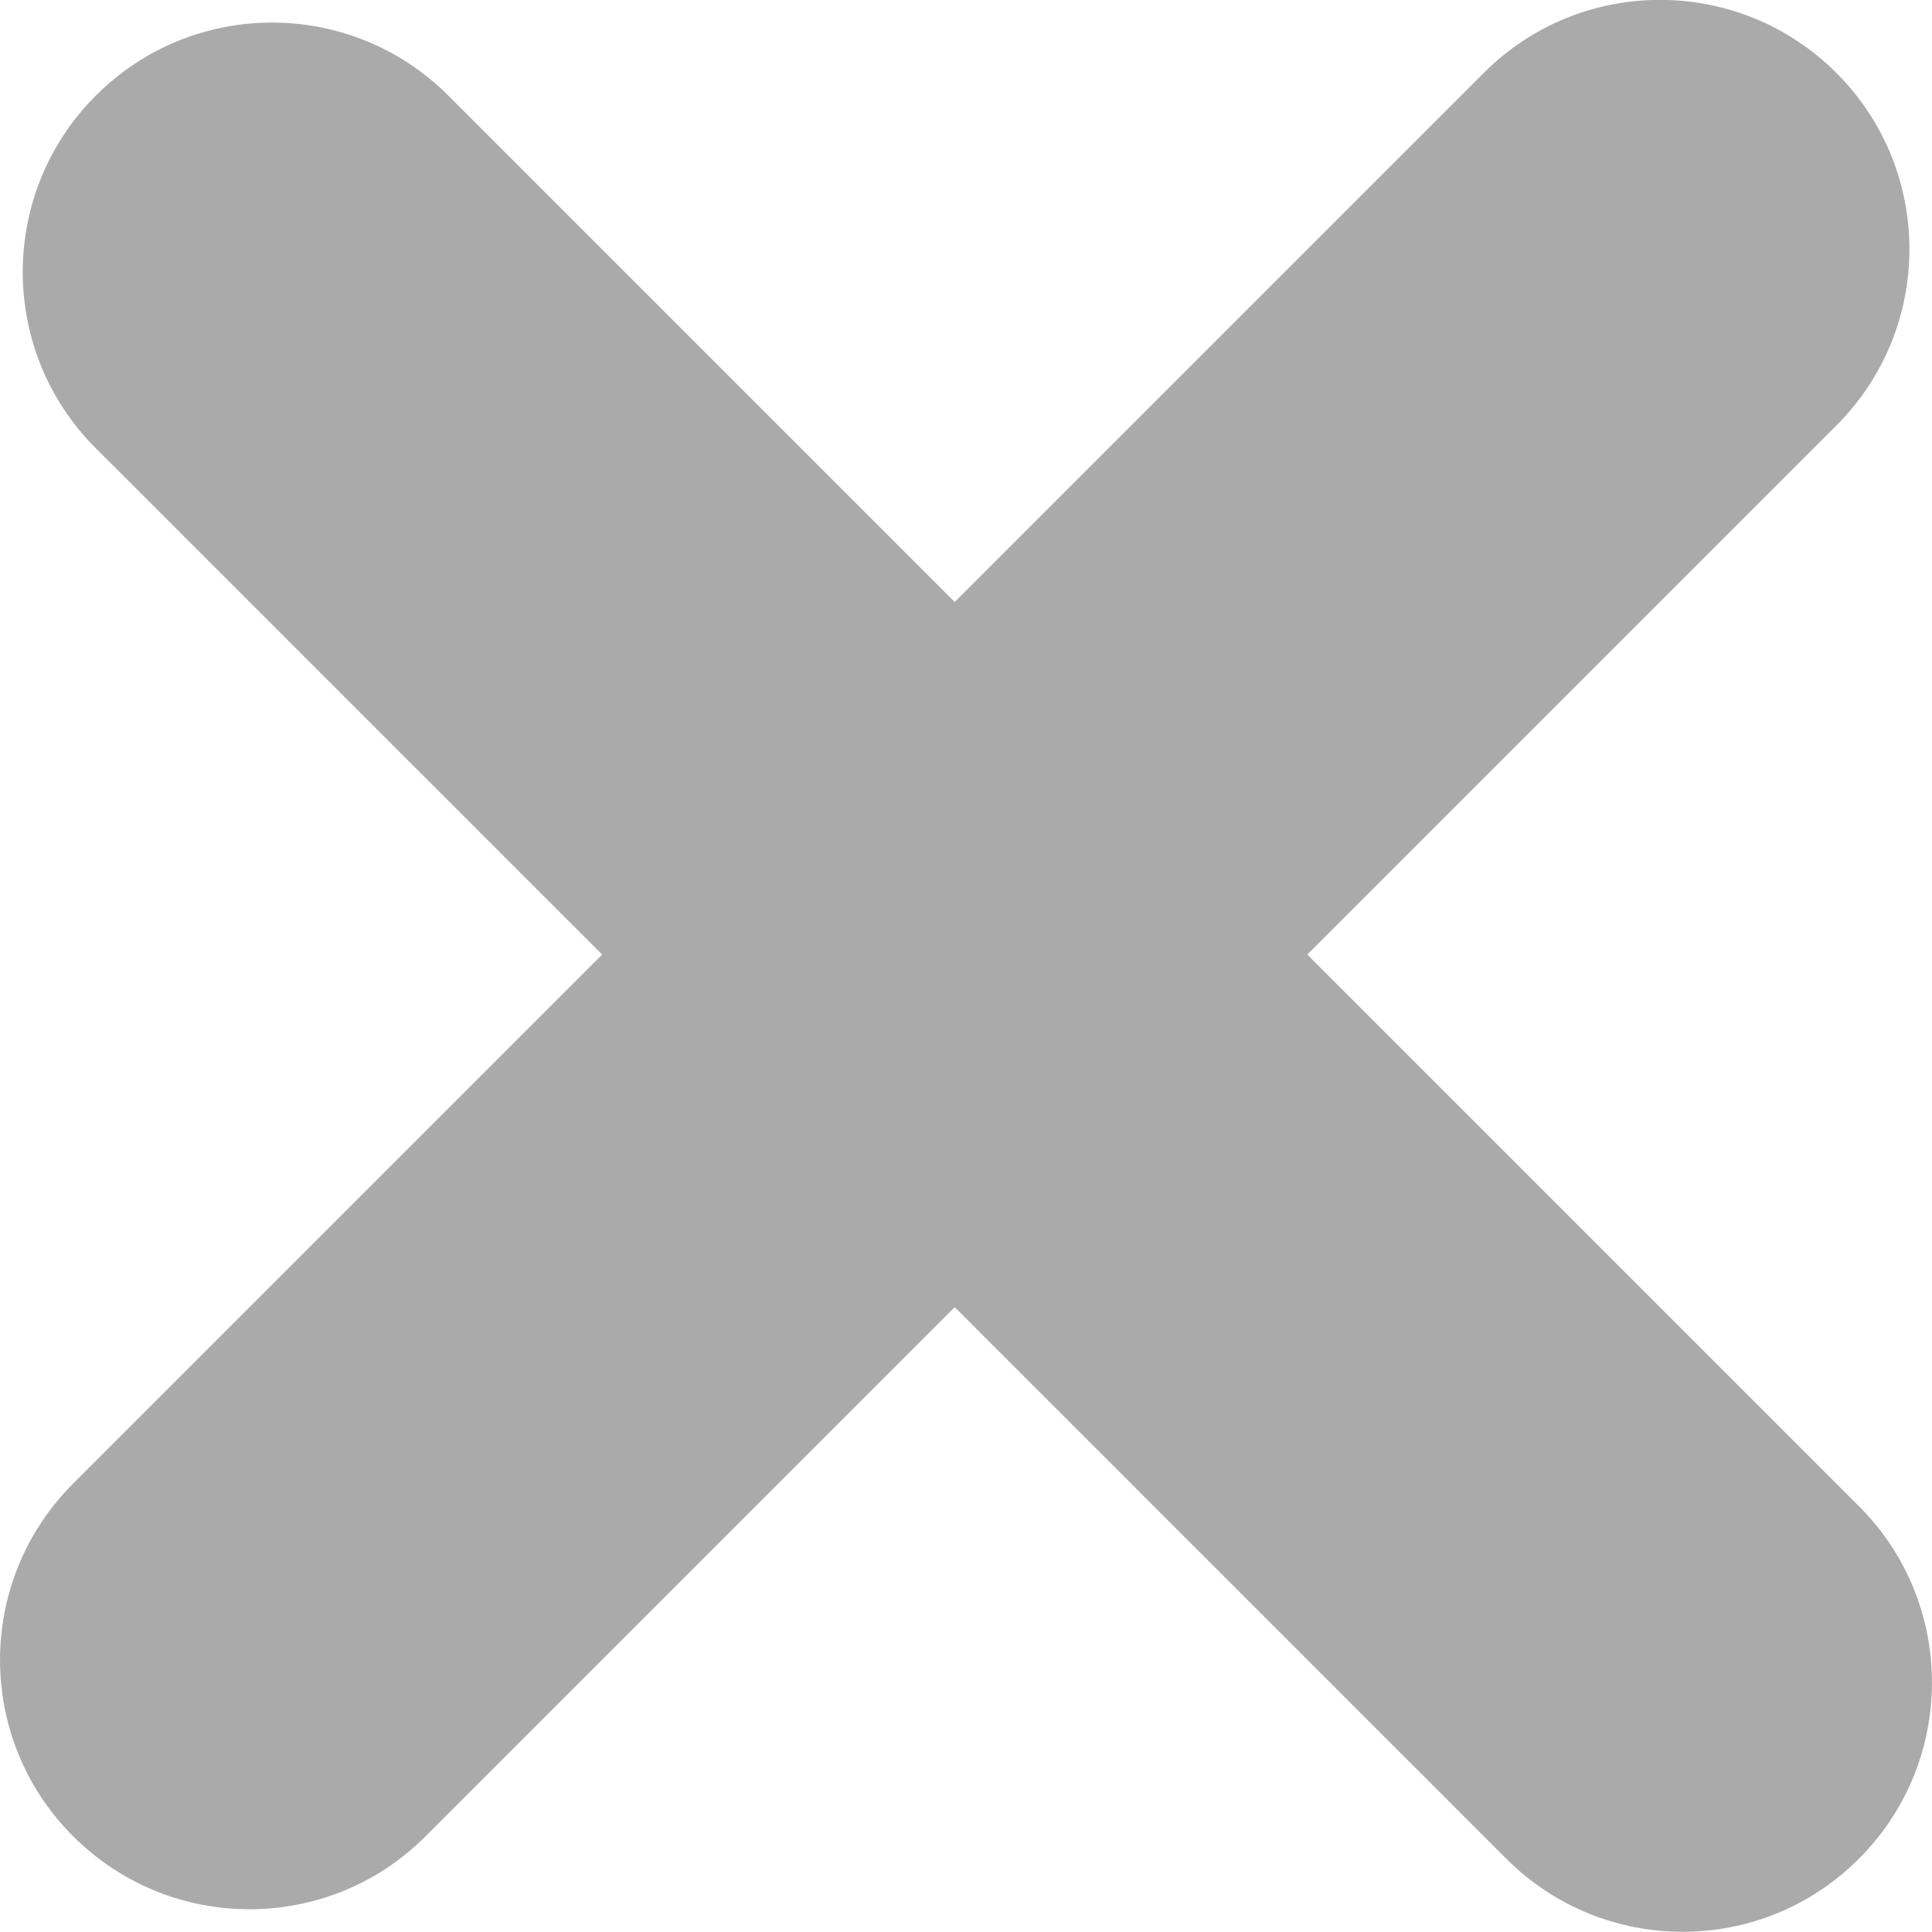
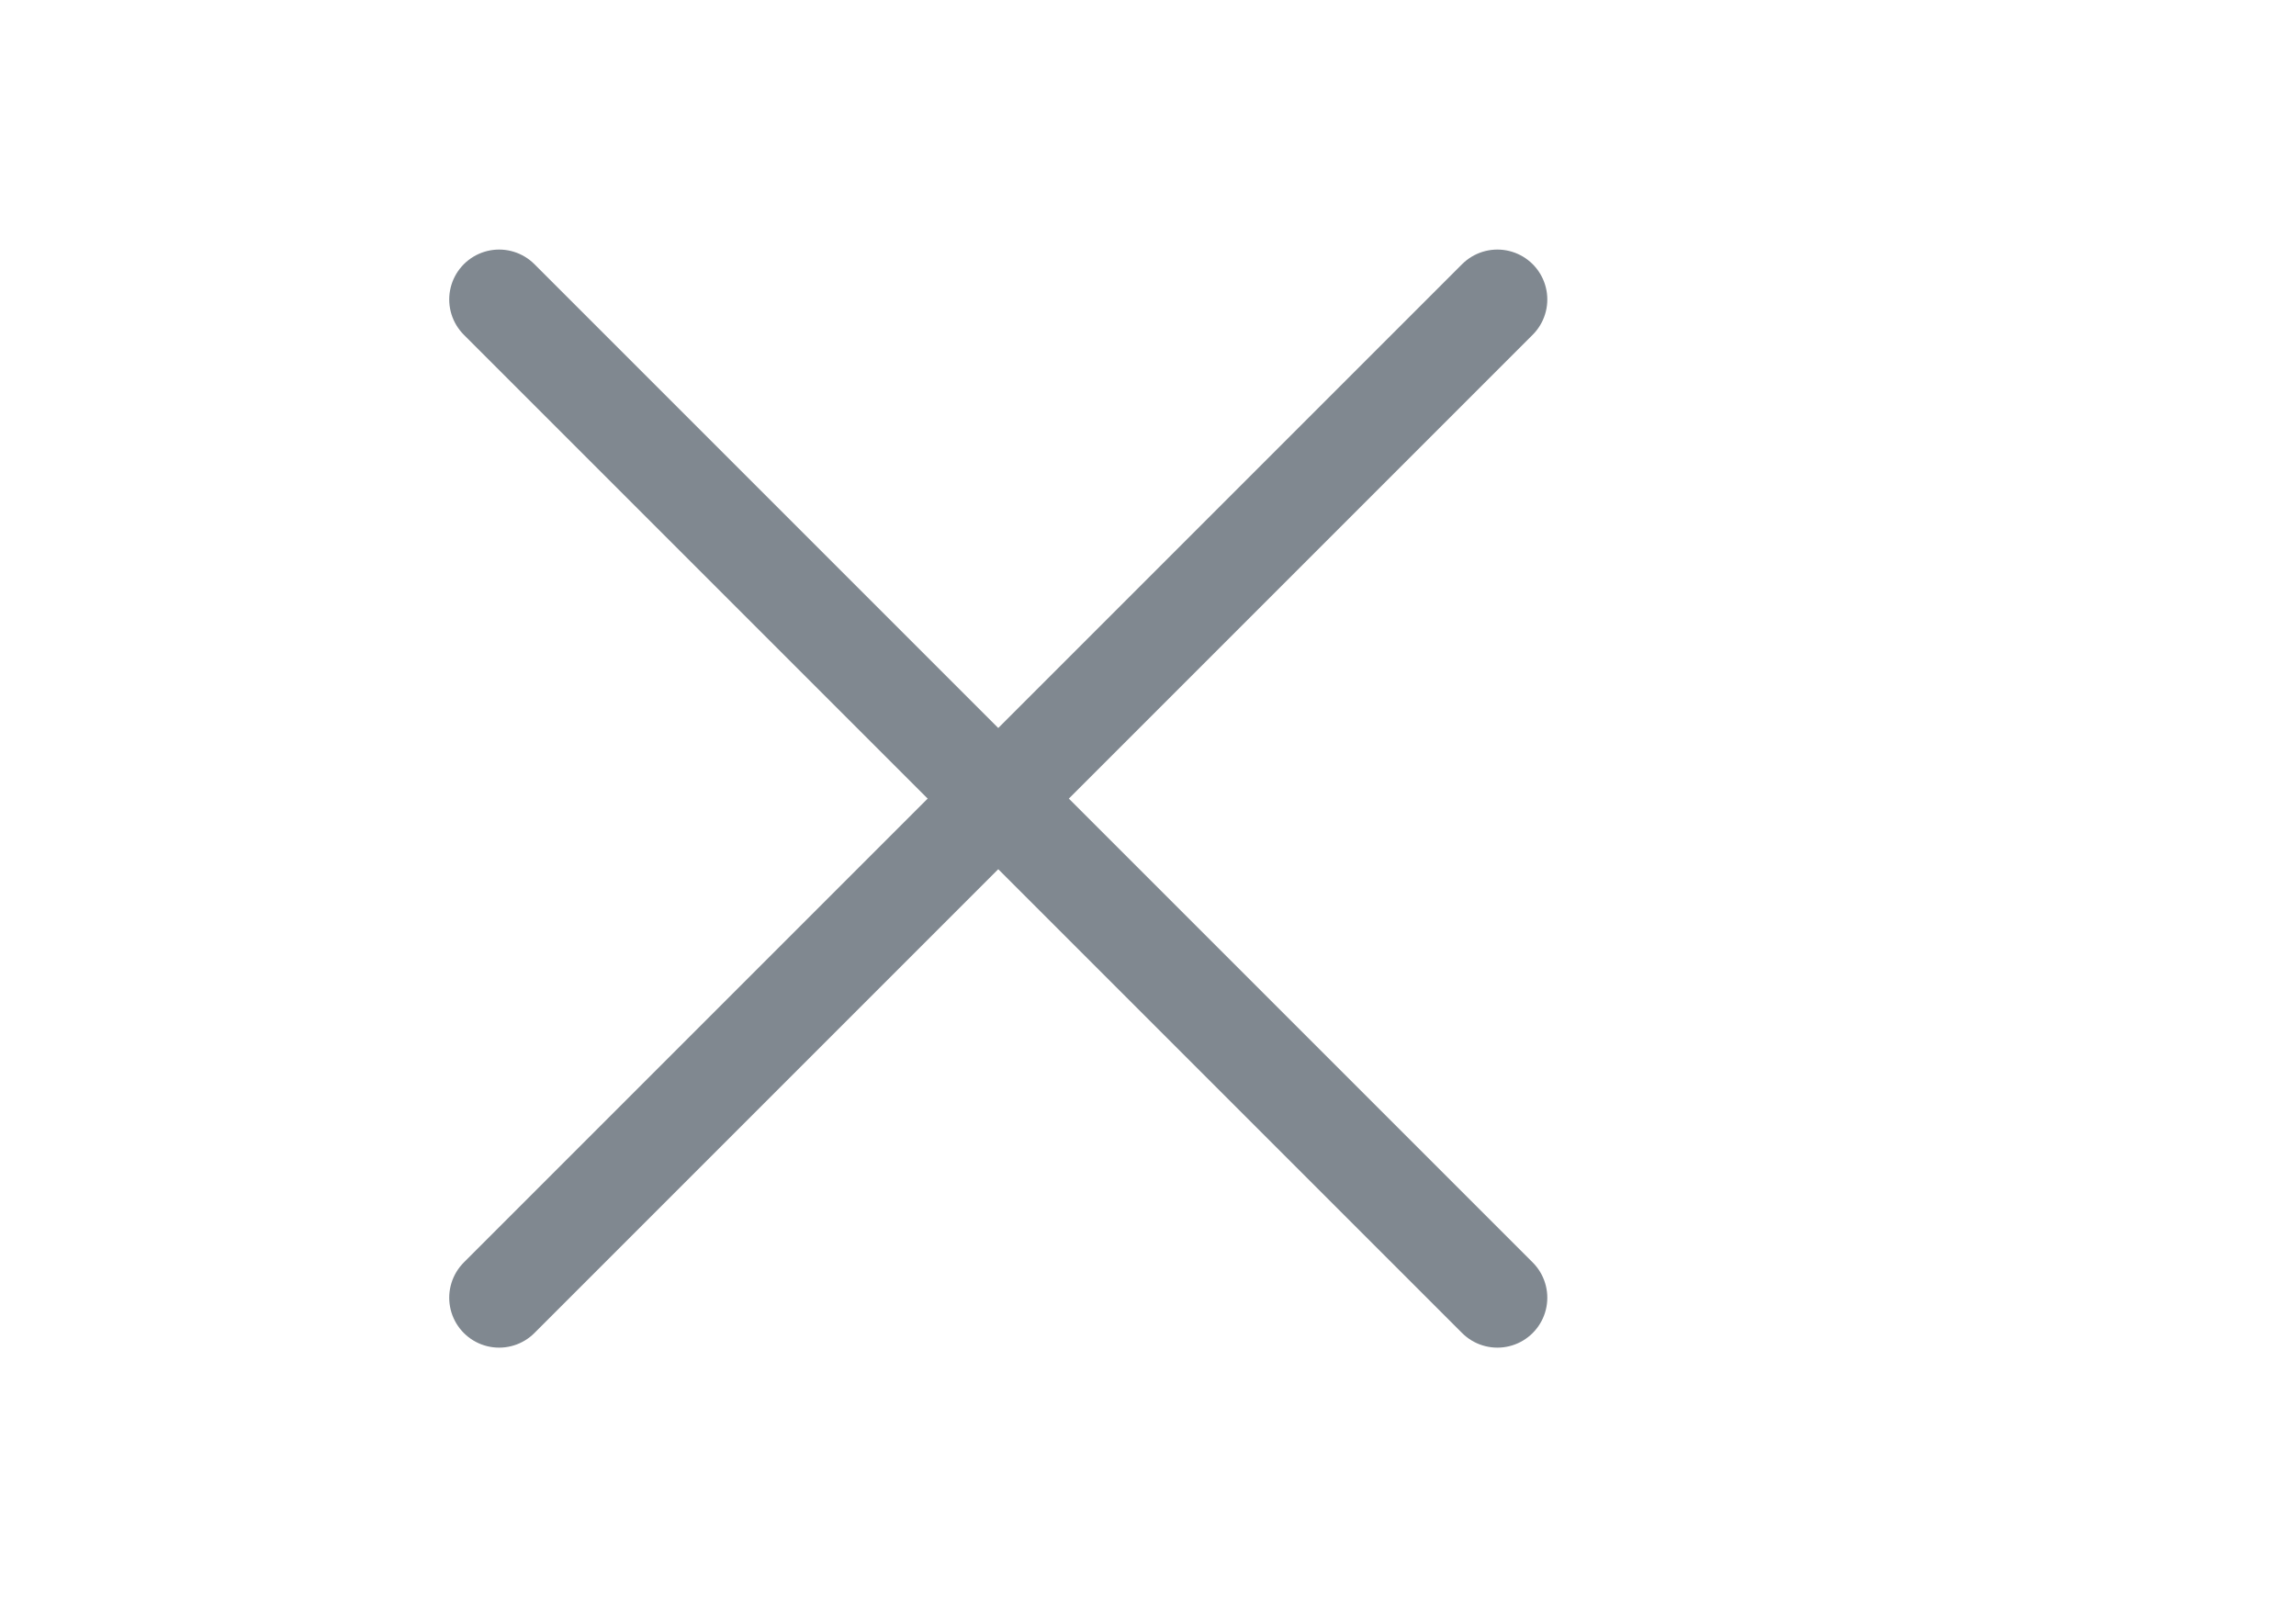
- <svg xmlns="http://www.w3.org/2000/svg" xmlns:xlink="http://www.w3.org/1999/xlink" id="SVGDoc" width="12" height="12" version="1.1" viewBox="0 0 12 12">
-   <defs>
-     <path d="M1009.93,193.739l-3.145,-3.145c-0.605,-0.605 -1.586,-0.605 -2.19,0c-0.605,0.605 -0.605,1.586 0,2.19l3.145,3.145l-3.286,3.286c-0.605,0.605 -0.605,1.586 0,2.19c0.605,0.605 1.586,0.605 2.19,0l3.286,-3.286l3.426,3.426c0.605,0.605 1.586,0.605 2.19,0c0.605,-0.605 0.605,-1.586 0,-2.19l-3.426,-3.426l3.286,-3.286c0.605,-0.605 0.605,-1.586 0,-2.19c-0.605,-0.605 -1.586,-0.605 -2.19,0z" id="Path-0" />
-   </defs>
-   <g transform="matrix(1,0,0,1,-1004,-190)">
-     <g>
-       <use xlink:href="#Path-0" fill="#aaaaaa" fill-opacity="1" />
-     </g>
+ <svg xmlns="http://www.w3.org/2000/svg" width="23px" height="16px" viewBox="0 0 23 16" version="1.1">
+   <g id="Components-/-Mixin-/-Icons-basic-/-Close" stroke="none" stroke-width="1" fill="none" fill-rule="evenodd" stroke-linecap="round" stroke-linejoin="round">
+     <path d="M5,3 L15,13 L5,3 Z" id="Line" stroke="#808890" />
+     <path d="M15,3 L5,13 L15,3 Z" id="Line" stroke="#808890" />
  </g>
</svg>
